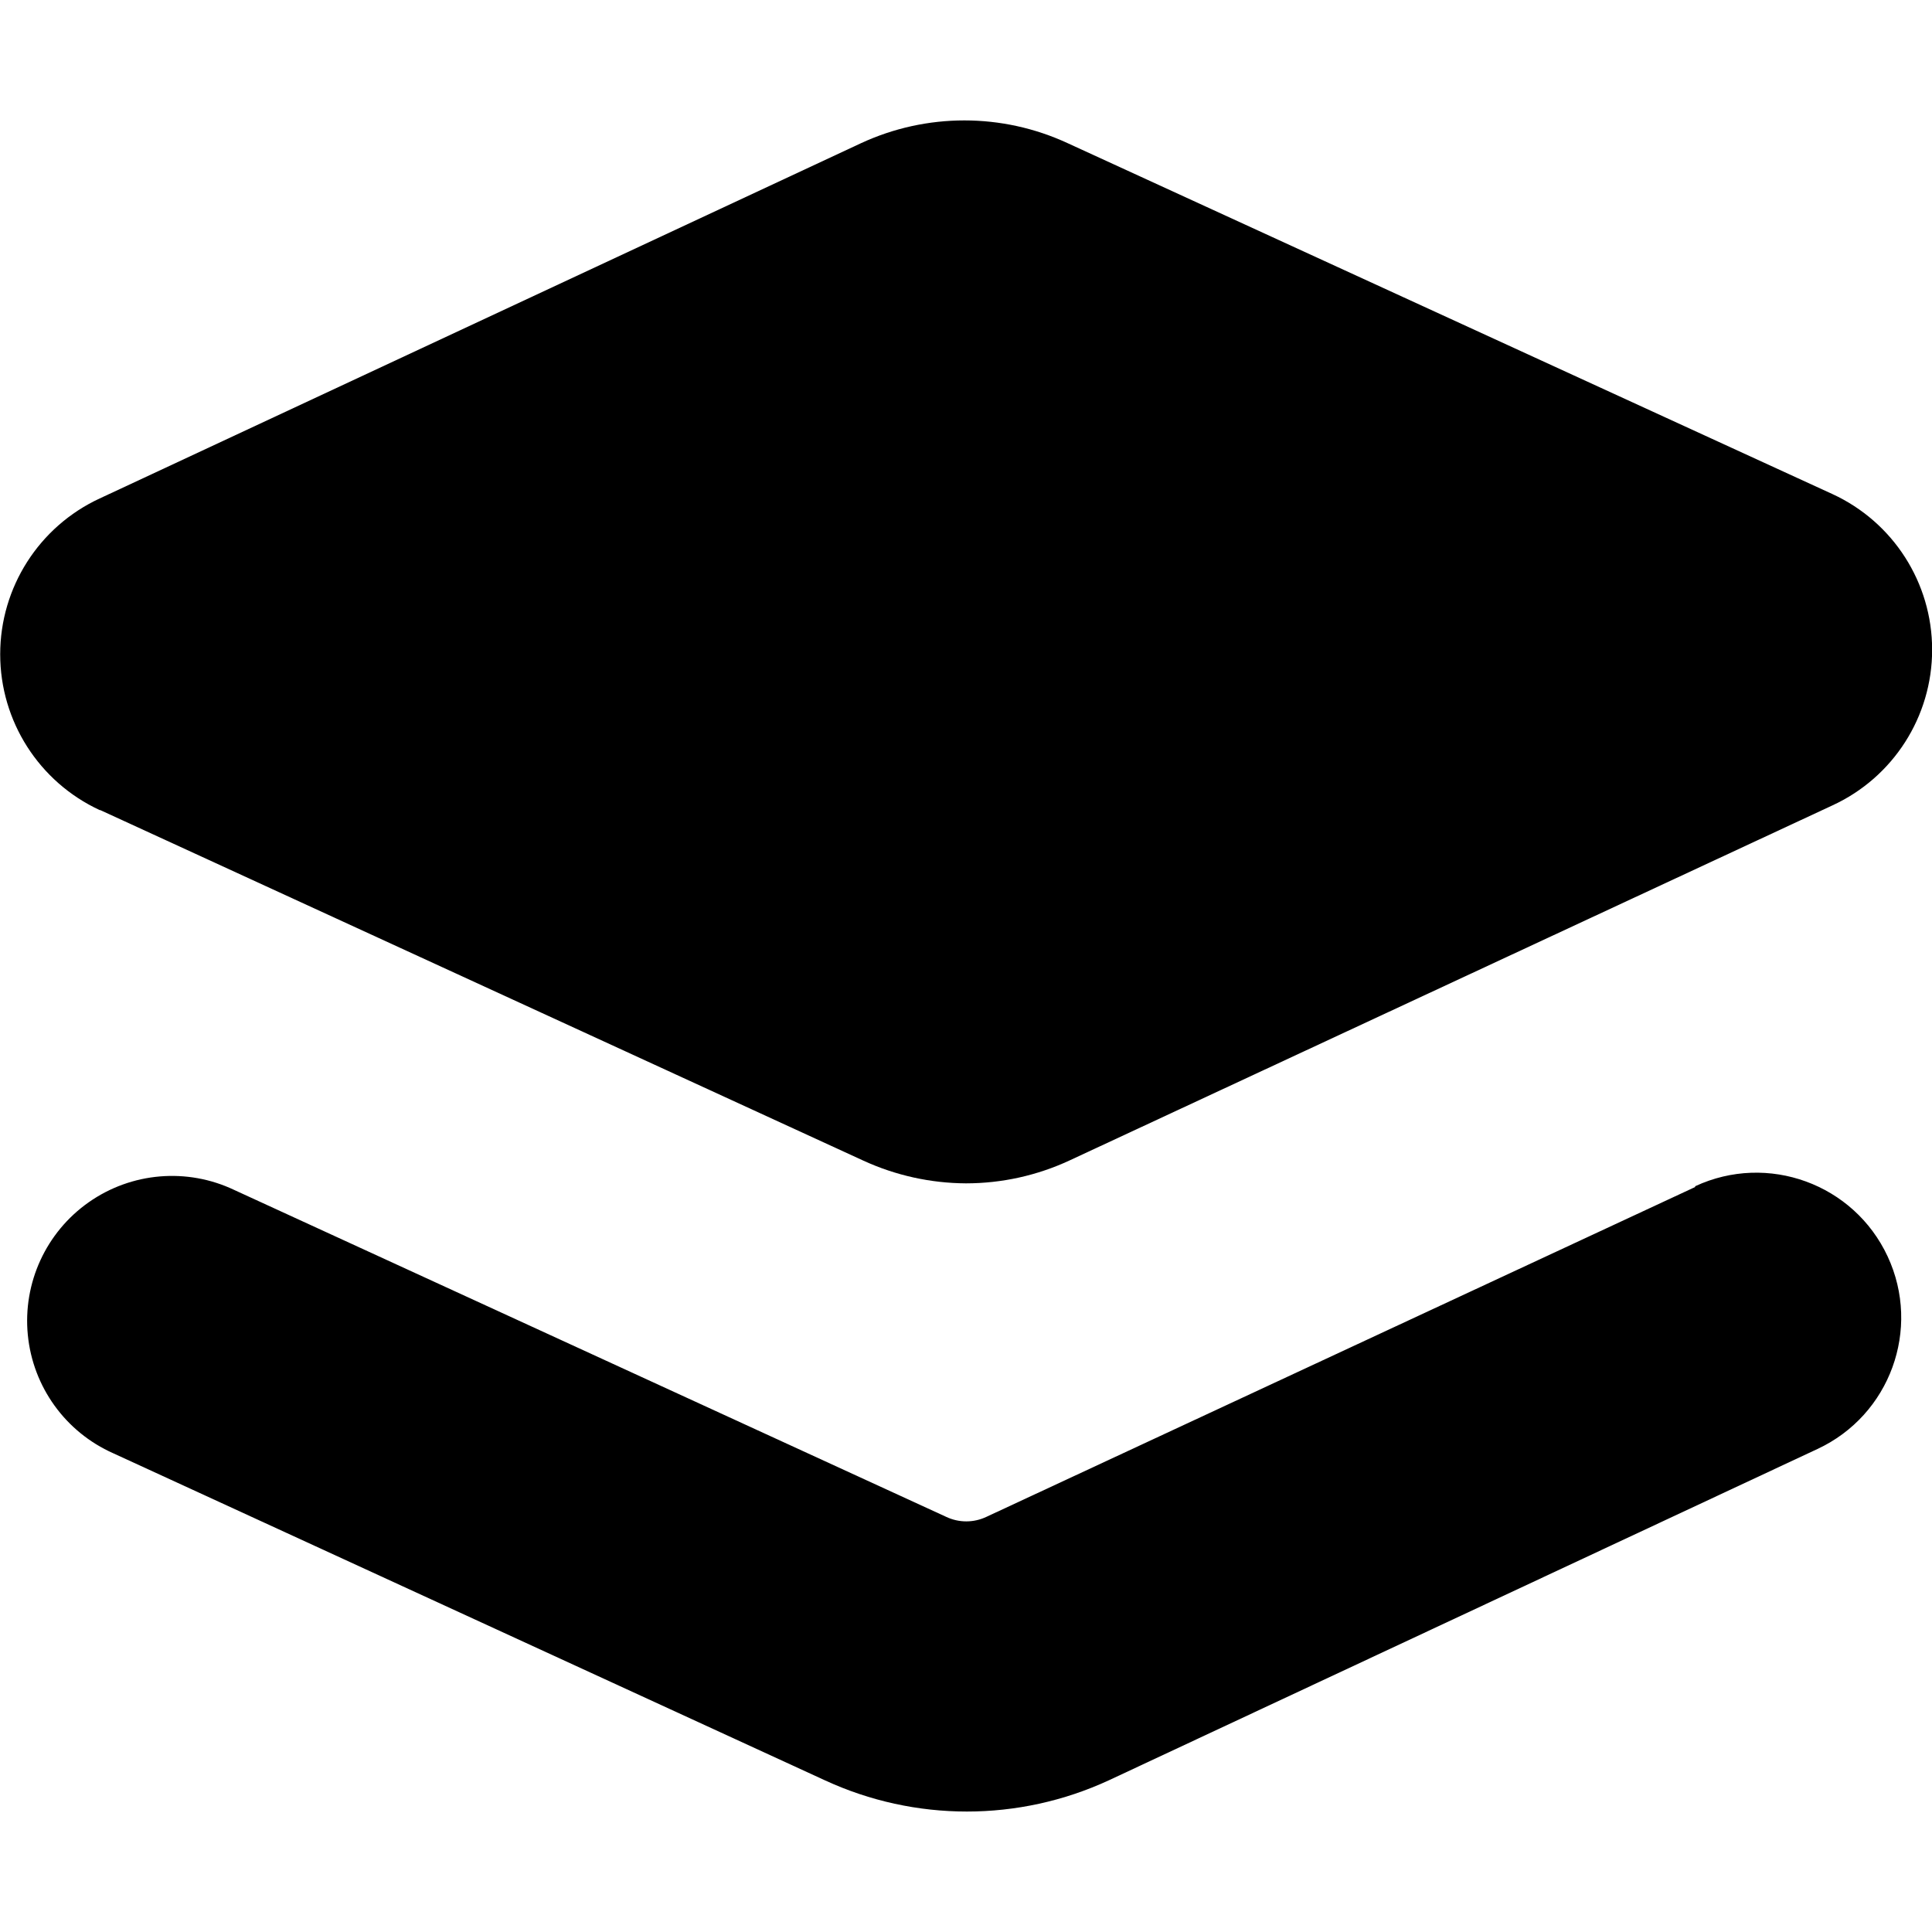
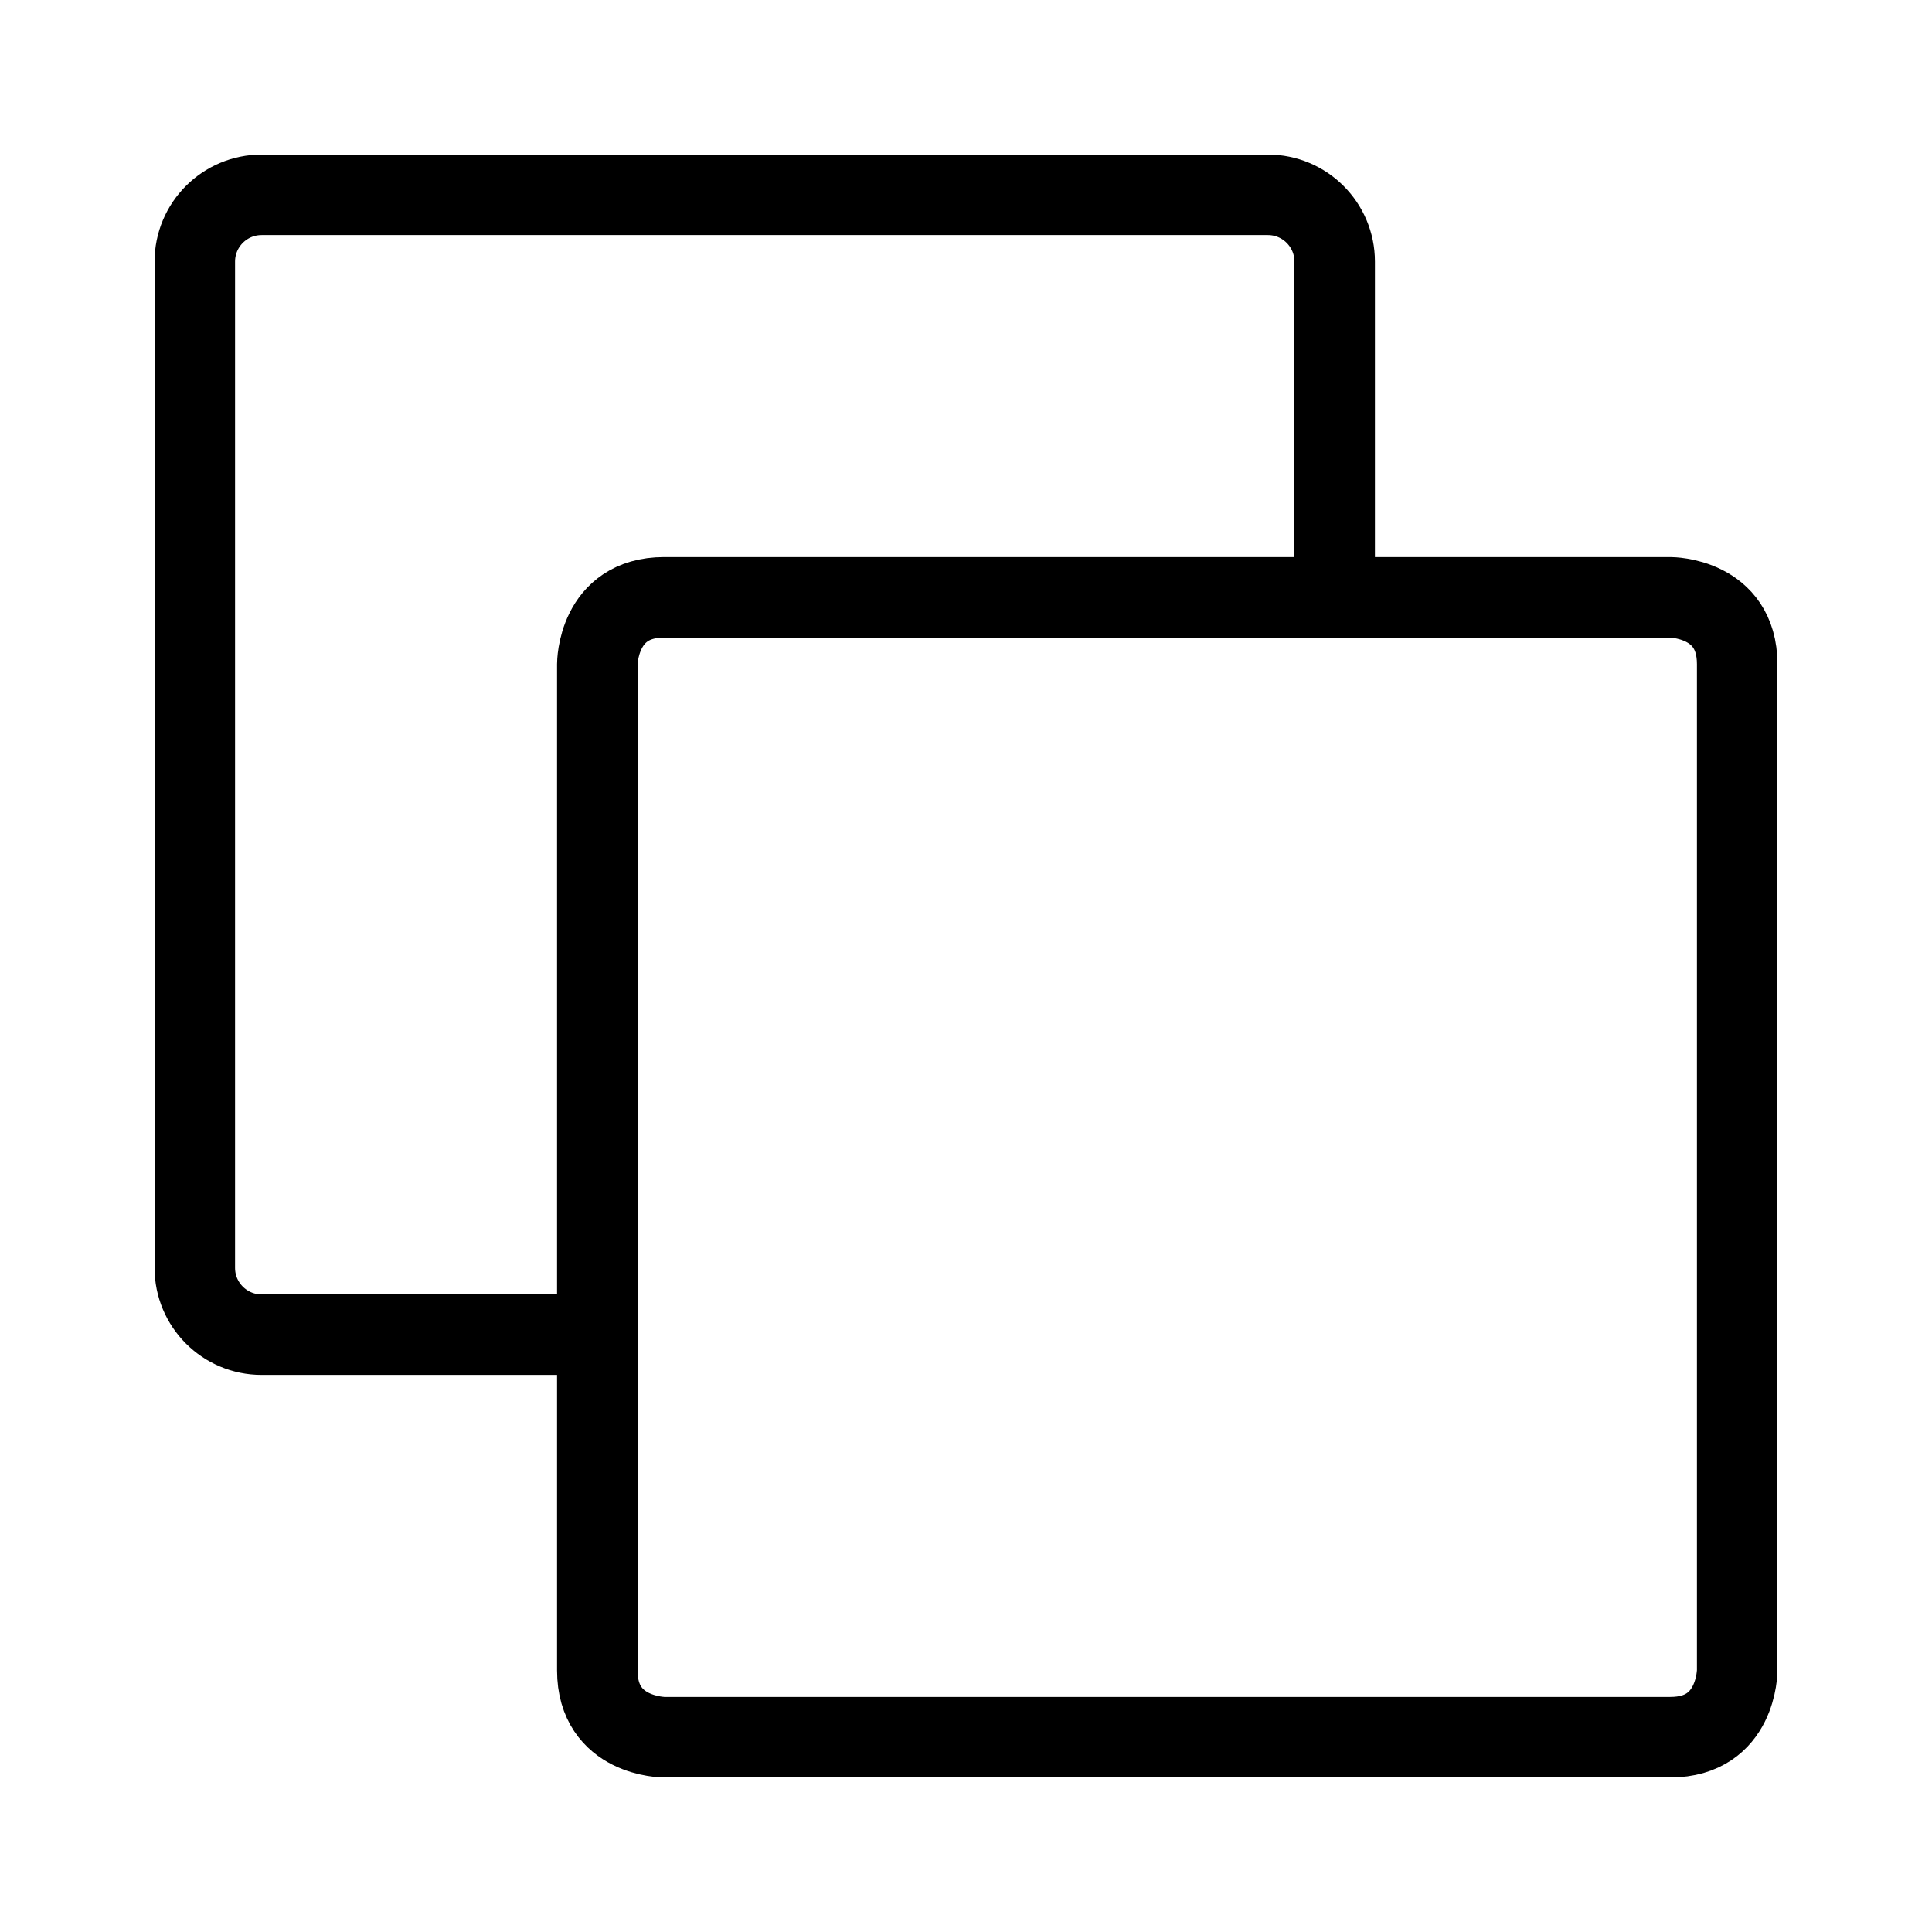
- <svg xmlns="http://www.w3.org/2000/svg" viewBox="0 0 10 10" fill="currentColor">
-   <path d="M.519 4.193 4.47 6.008a1.288 1.288 0 0 0 .53.117 1.273 1.273 0 0 0 .537-.119l3.947-1.837a.887.887 0 0 0 0-1.612L5.526.741a1.272 1.272 0 0 0-1.069 0L.516 2.58a.889.889 0 0 0 0 1.613Z" />
-   <path d="M8.774 6.144 5.106 7.851a.243.243 0 0 1-.209 0L1.212 6.159a.75.75 0 1 0-.626 1.363L4.27 9.215a1.751 1.751 0 0 0 1.469 0L9.407 7.5a.75.75 0 1 0-.633-1.36Z" />
+ <svg xmlns="http://www.w3.org/2000/svg" width="24" height="24" viewBox="0 0 24 24" fill="none">
+   <path stroke="currentColor" stroke-linecap="round" stroke-linejoin="round" d="M7.42 16.58H3.25a.83.83 0 0 1-.83-.83V3.25a.83.83 0 0 1 .83-.83h12.5a.83.83 0 0 1 .83.83v4.17" />
+   <path stroke="currentColor" stroke-linecap="round" stroke-linejoin="round" d="M8.25 7.42h12.5s.83 0 .83.83v12.5s0 .83-.83.83H8.25s-.83 0-.83-.83V8.25s0-.83.83-.83Z" />
</svg>
